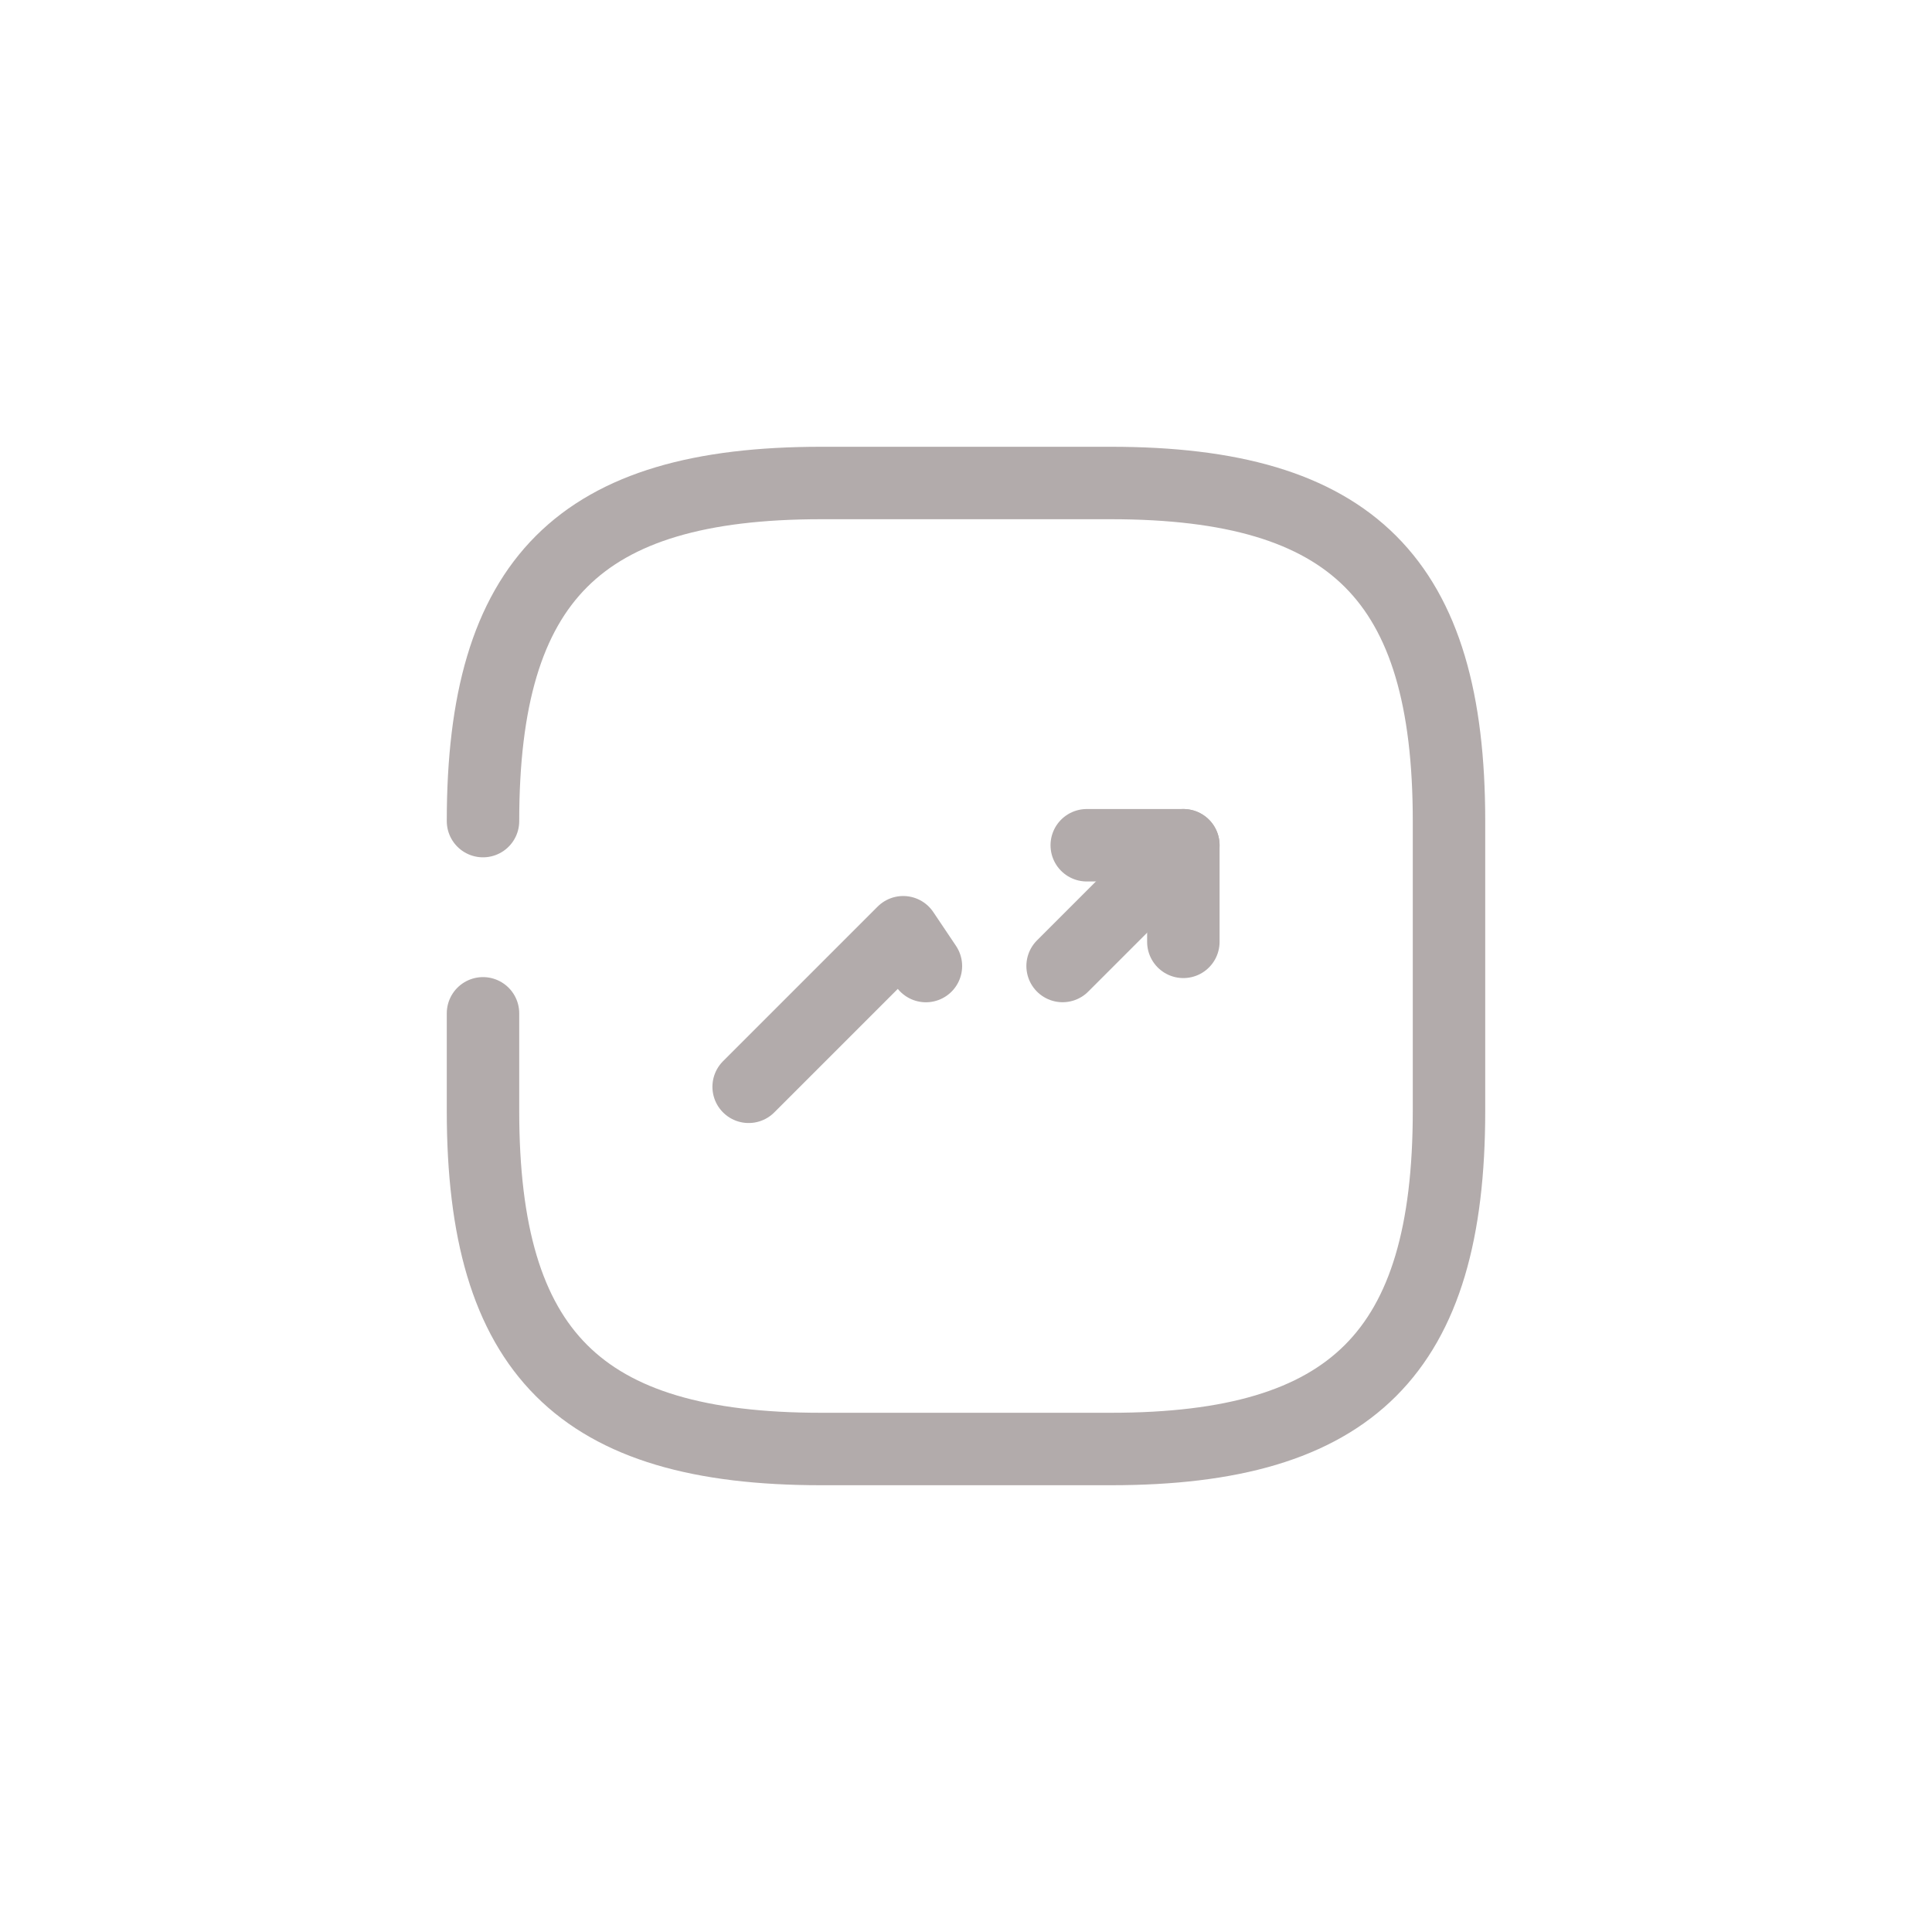
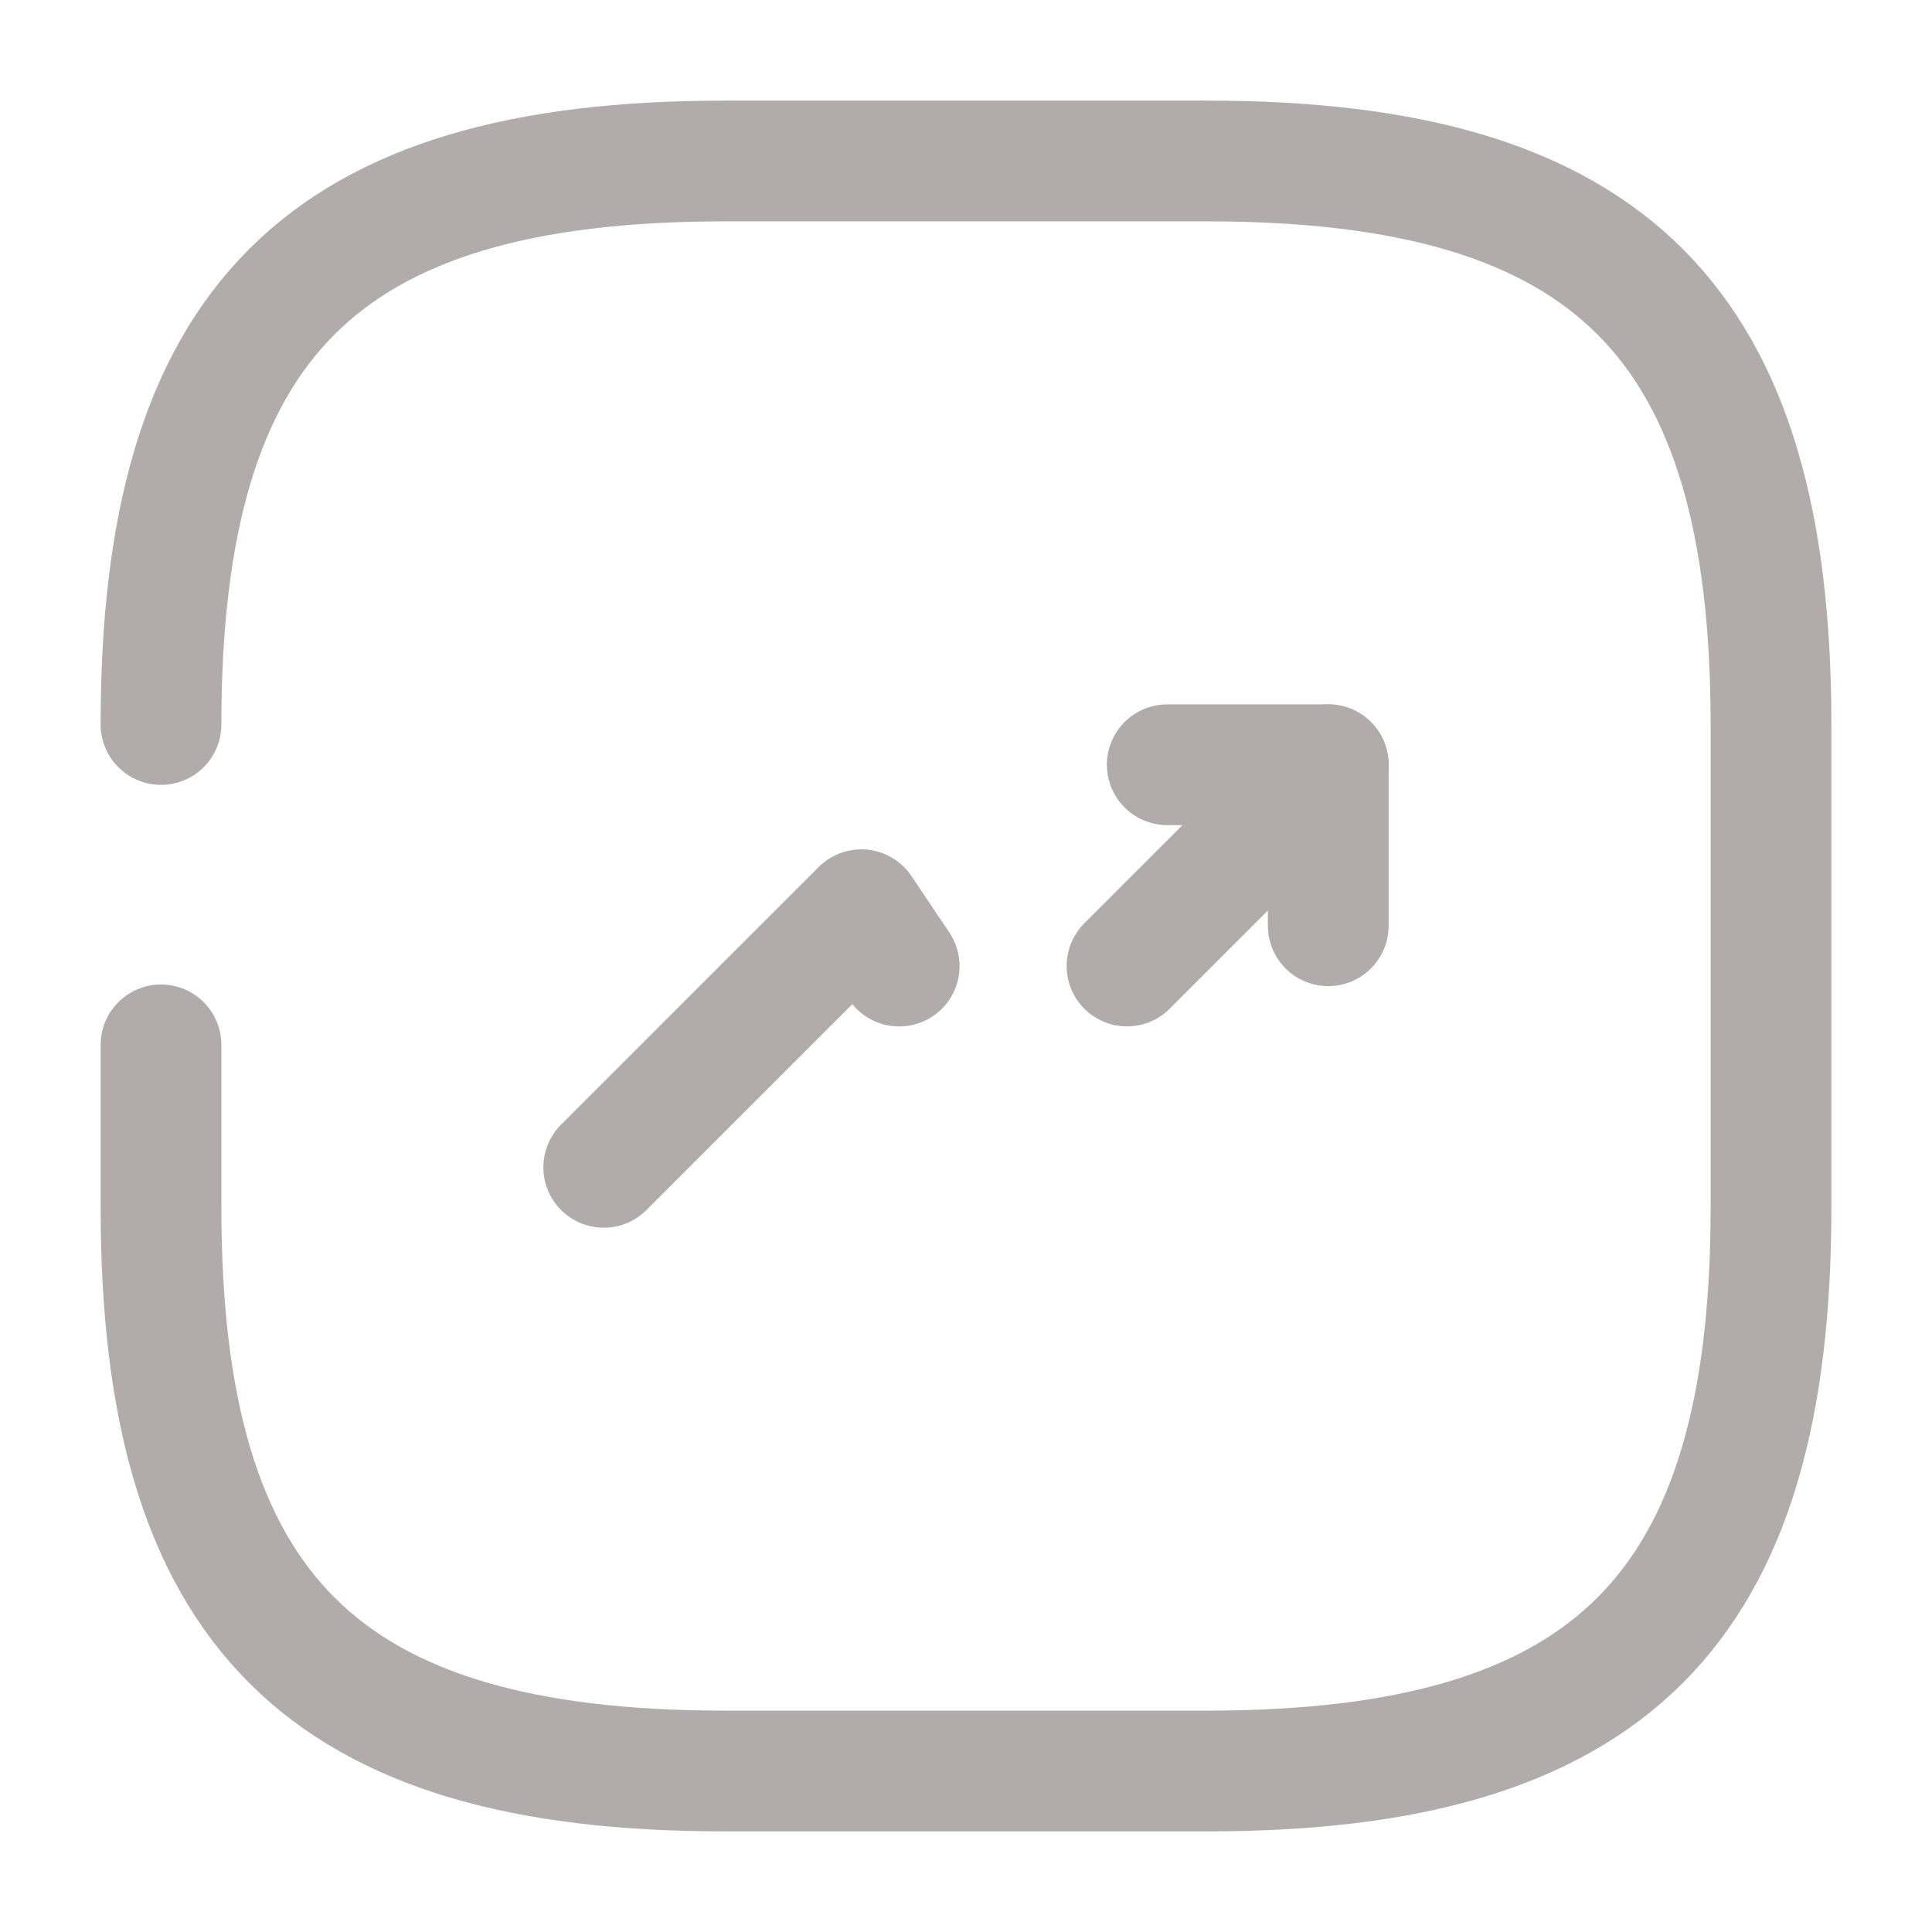
- <svg xmlns="http://www.w3.org/2000/svg" width="40" height="40" viewBox="0 0 40 40" fill="none">
-   <path d="M10 20.98V23C10 28 12 30 17 30H23C28 30 30 28 30 23V17C30 12 28 10 23 10H17C12 10 10 12 10 17" stroke="#B2ABAB" stroke-width="1.5" stroke-linecap="round" stroke-linejoin="round" />
-   <path d="M19.17 20.001L18.7 19.301L15.5 22.501" stroke="#B2ABAB" stroke-width="1.5" stroke-linecap="round" stroke-linejoin="round" />
-   <path d="M24.5 17.5L22.99 19.01L22 20" stroke="#B2ABAB" stroke-width="1.5" stroke-linecap="round" stroke-linejoin="round" />
-   <path d="M22.5 17.5H24.5V19.5" stroke="#B2ABAB" stroke-width="1.5" stroke-linecap="round" stroke-linejoin="round" />
+ <svg xmlns="http://www.w3.org/2000/svg" width="24" height="24" viewBox="0 0 24 24" fill="none">
+   <path d="M2 12.98V15C2 20 4 22 9 22H15C20 22 22 20 22 15V9C22 4 20 2 15 2H9C4 2 2 4 2 9" stroke="#B2ABAB" stroke-width="1.5" stroke-linecap="round" stroke-linejoin="round" />
+   <path d="M11.17 12.001L10.7 11.301L7.5 14.501" stroke="#B2ABAB" stroke-width="1.5" stroke-linecap="round" stroke-linejoin="round" />
+   <path d="M16.5 9.5L14.99 11.01L14 12" stroke="#B2ABAB" stroke-width="1.5" stroke-linecap="round" stroke-linejoin="round" />
+   <path d="M14.5 9.5H16.5V11.5" stroke="#B2ABAB" stroke-width="1.5" stroke-linecap="round" stroke-linejoin="round" />
</svg>
